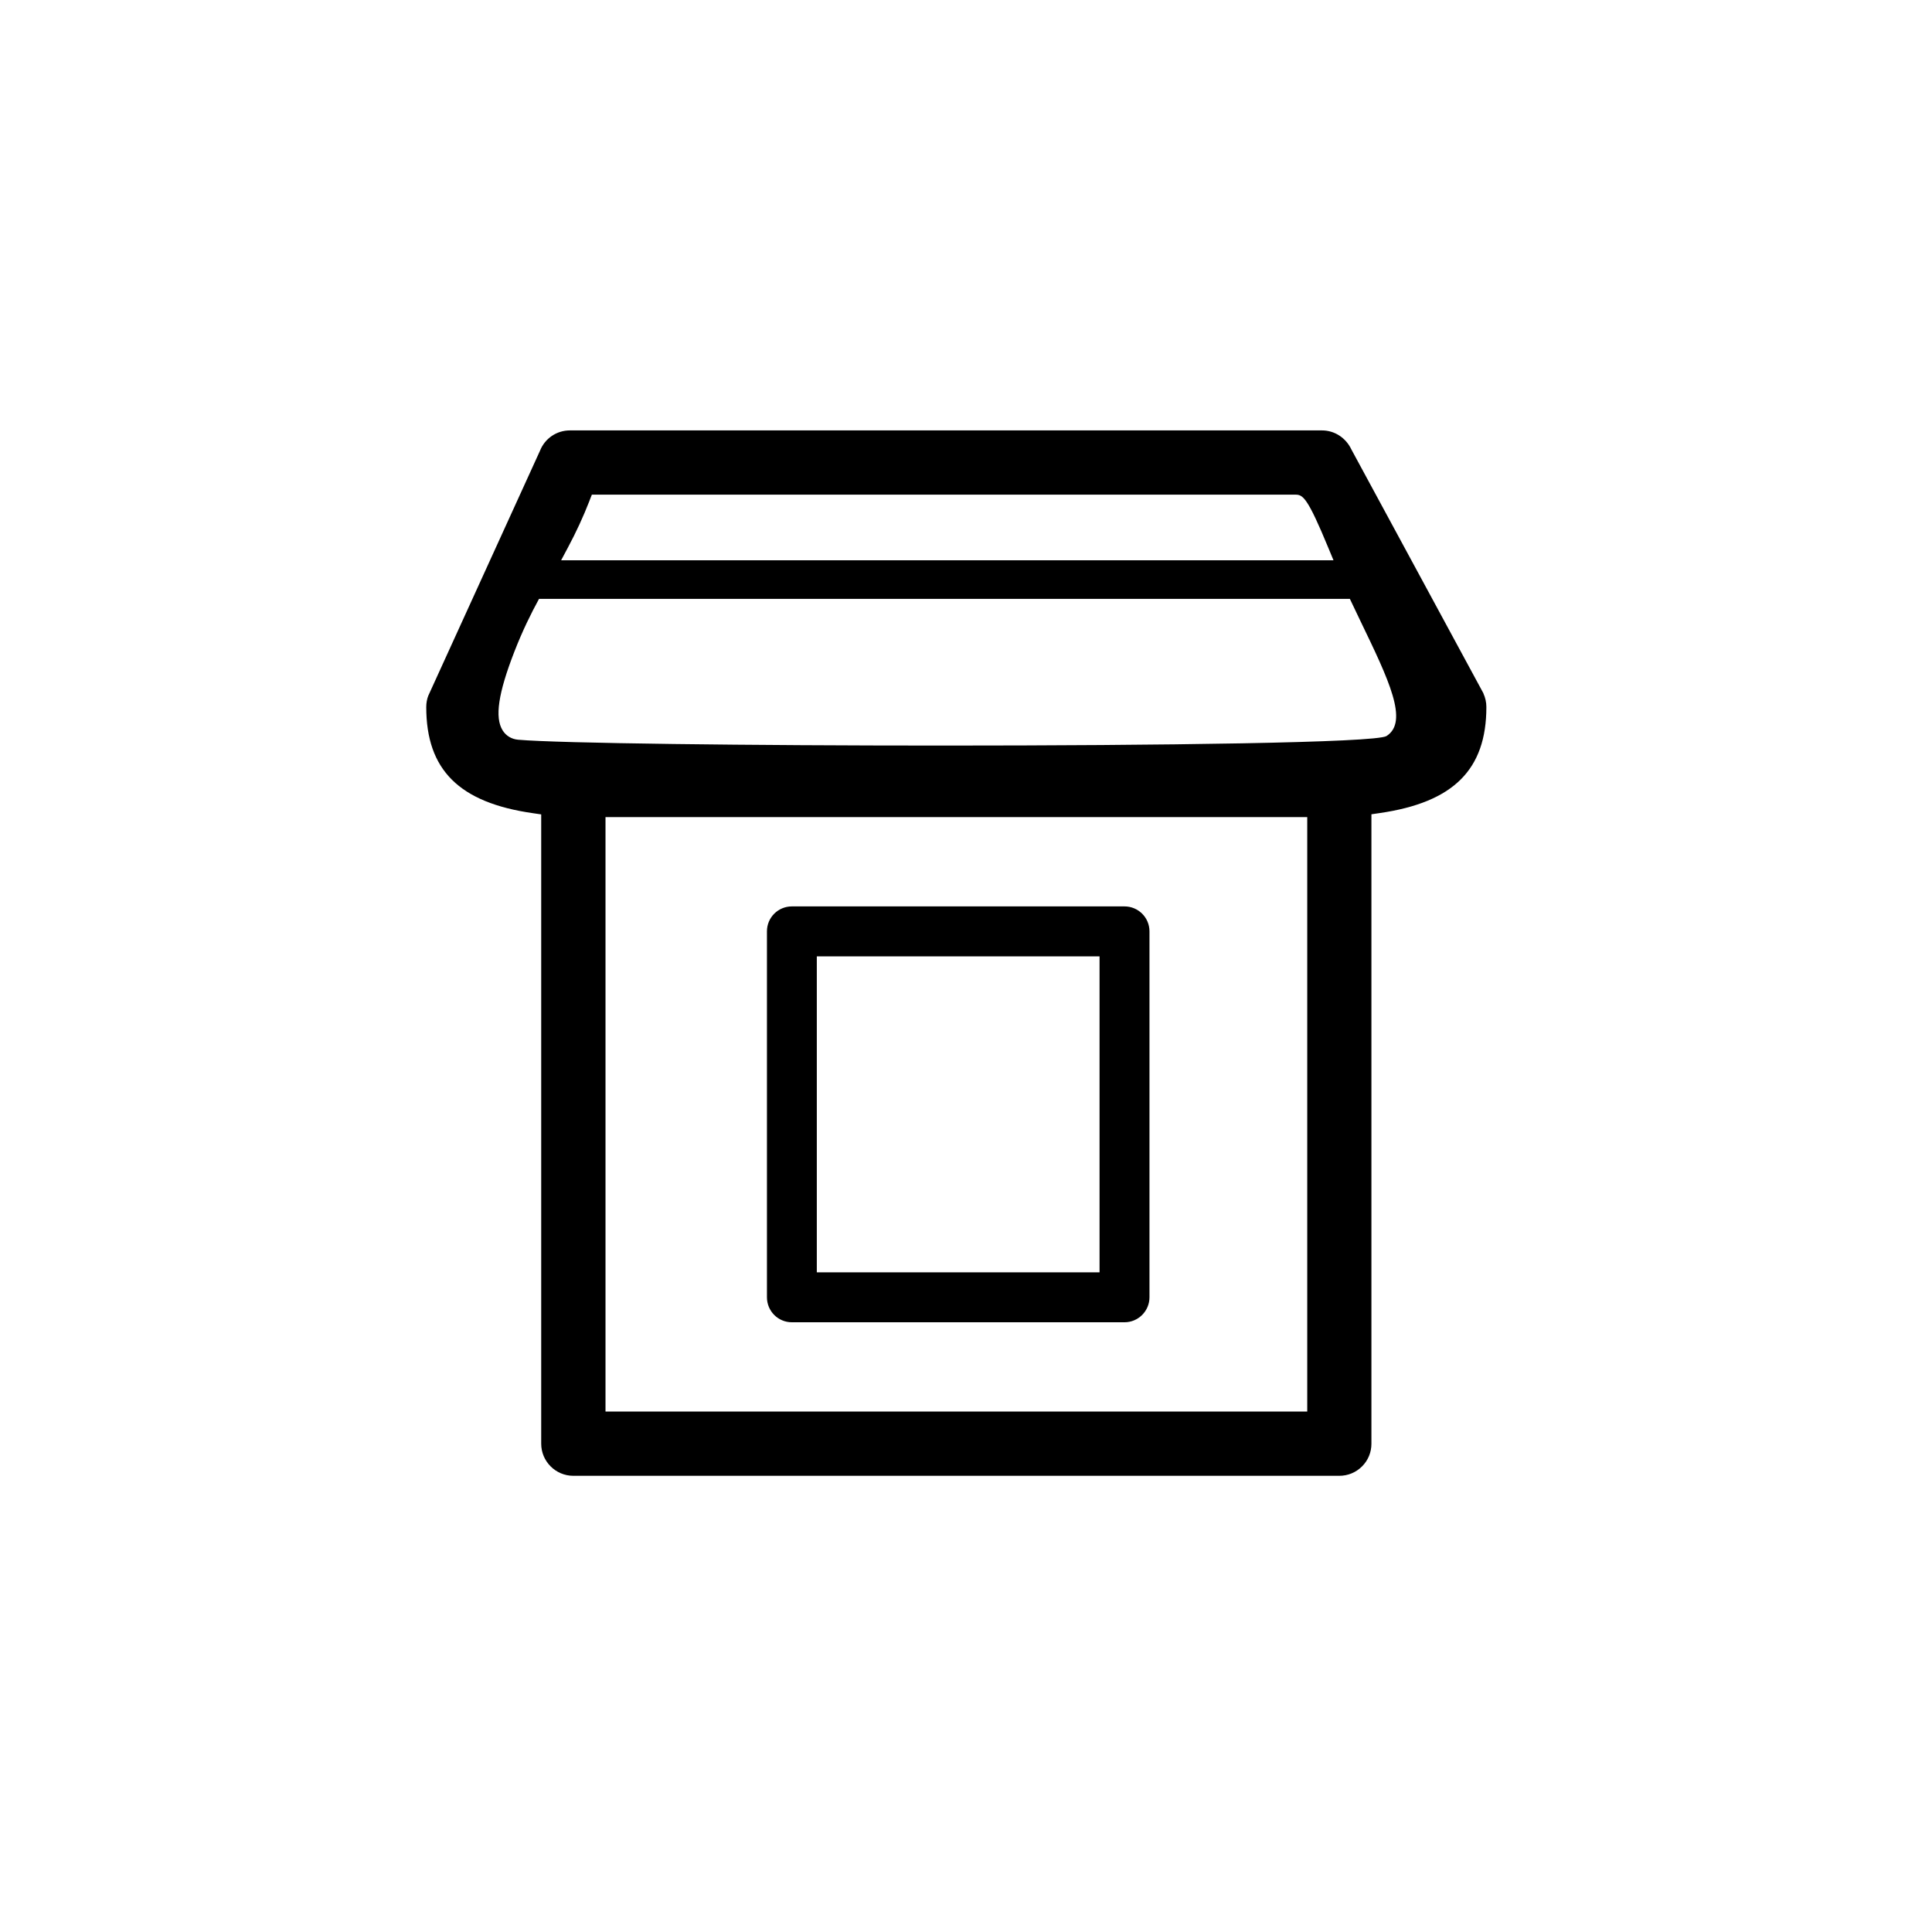
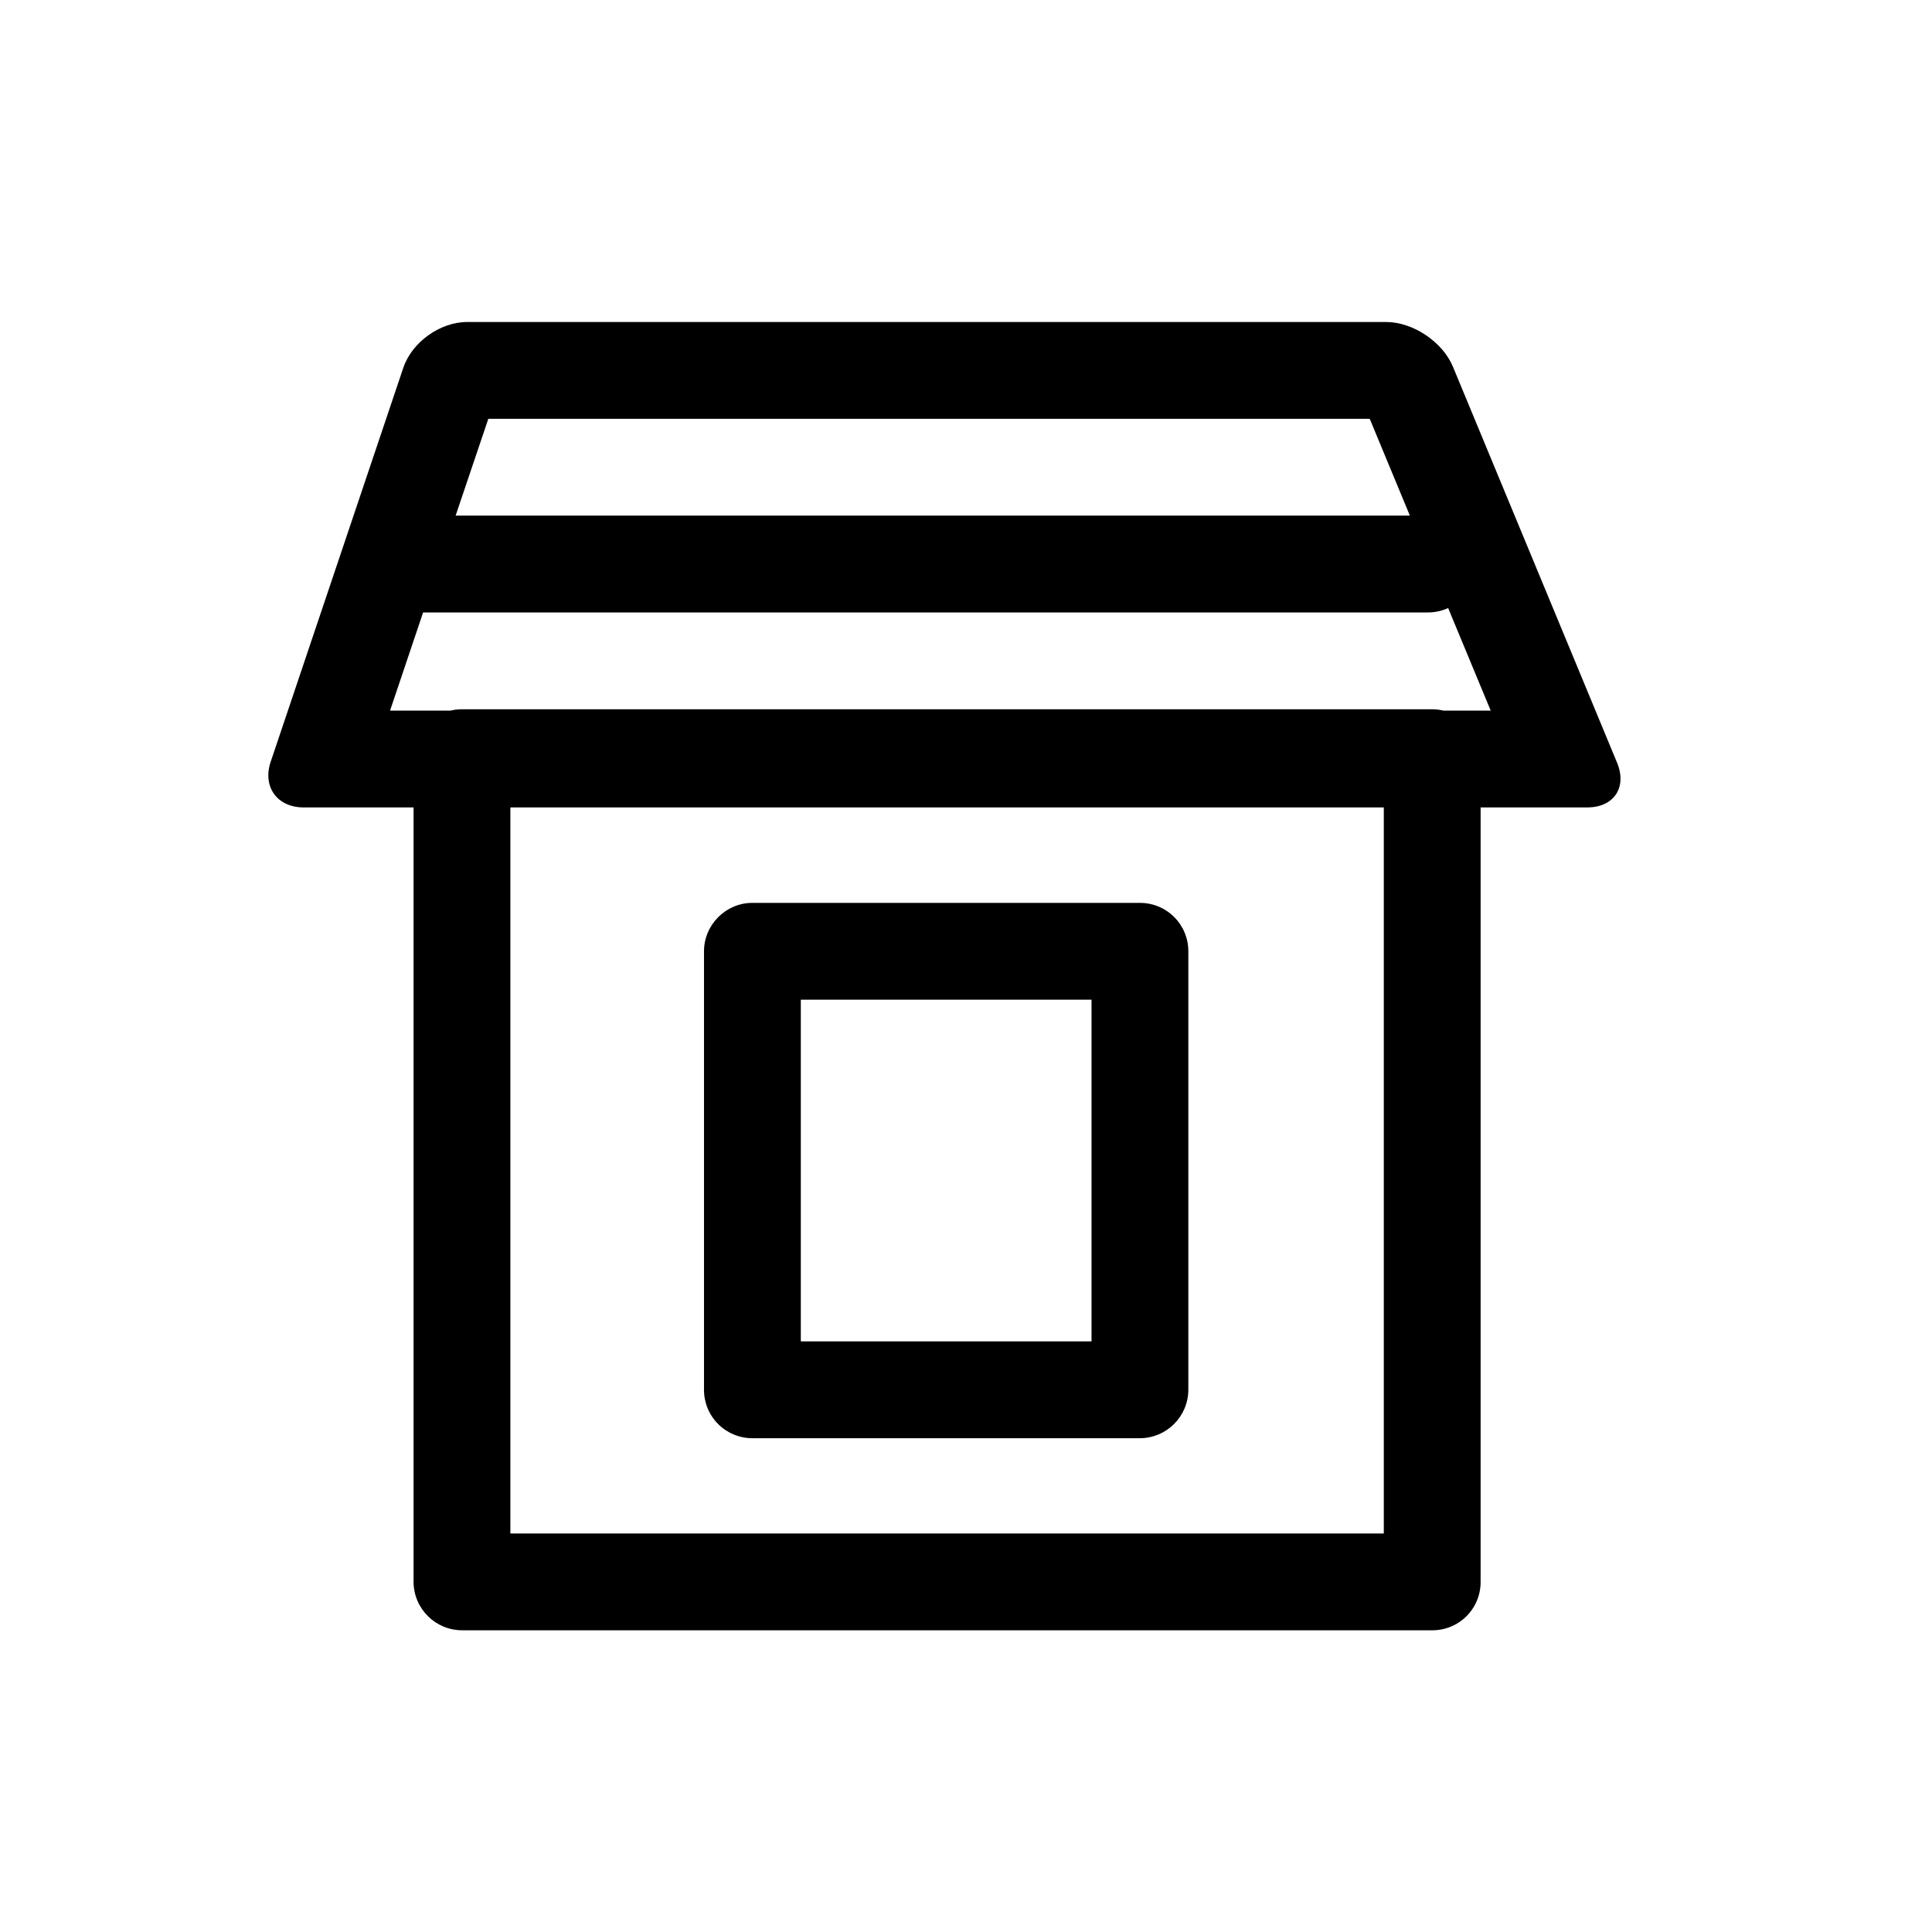
- <svg xmlns="http://www.w3.org/2000/svg" version="1.1" width="32" height="32" viewBox="0 0 32 32">
-   <path d="M18.625 15.013h-5.509c-0.229 0-0.413 0.184-0.413 0.413v6.061c0 0.229 0.184 0.414 0.413 0.414h5.509c0.228 0 0.414-0.186 0.414-0.414v-6.061c0-0.229-0.186-0.413-0.413-0.413zM18.212 21.074h-4.683v-5.234h4.683v5.234z" />
-   <path d="M24.571 11.485l-2.187-4.039c-0.092-0.196-0.281-0.317-0.487-0.317h-12.458c-0.22 0-0.415 0.133-0.496 0.339l-1.85 4.057c-0.021 0.054-0.033 0.119-0.033 0.185 0 1.042 0.545 1.584 1.767 1.759l0.137 0.020v10.423c0 0.293 0.239 0.532 0.532 0.532h12.687c0.142 0 0.276-0.055 0.377-0.156s0.155-0.234 0.155-0.376v-10.425l0.137-0.020c1.221-0.177 1.767-0.719 1.767-1.757 0-0.076-0.017-0.154-0.049-0.224zM9.763 8.295l0.040-0.102h11.652c0.124 0 0.199 0.038 0.551 0.892l0.081 0.195h-12.793l0.112-0.21c0.14-0.262 0.253-0.508 0.358-0.776zM21.652 23.38h-11.623v-9.846h11.623v9.846zM22.965 12.191c-0.175 0.112-3.778 0.158-7.351 0.158-3.19 0-6.355-0.037-7.034-0.097-0.108-0.010-0.199-0.065-0.255-0.155-0.133-0.213-0.073-0.615 0.194-1.302 0.139-0.357 0.277-0.634 0.409-0.876h13.43c0.059 0.124 0.118 0.249 0.178 0.373 0.465 0.964 0.802 1.661 0.429 1.899z" />
+ <svg xmlns="http://www.w3.org/2000/svg" width="36" height="36" viewBox="0 0 36 36">
+   <path d="M14.922 24.995h5.417v-6.367h-5.417v6.367zm-1.804-7.268c0-.499.411-.903.898-.903h7.228a.9.9 0 0 1 .899.903v8.169a.906.906 0 0 1-.899.903h-7.228a.9.9 0 0 1-.898-.903v-8.17zM9.51 28.574h16.275V15.02H9.51v13.554zm-1.804-14.46c0-.496.397-.898.906-.898h18.07c.501 0 .907.407.907.899v15.364a.897.897 0 0 1-.906.899H8.612a.906.906 0 0 1-.906-.899V14.115zm.178-2.702l-.616 1.829h20.509l-.793-1.911a.899.899 0 0 1-.376.082H7.884zm.607-1.804h17.78l-.748-1.804H9.099L8.49 9.608zm-.975-2.757C7.674 6.38 8.198 6 8.703 6h17.125c.497 0 1.051.366 1.246.835l3.057 7.375c.192.461-.058.835-.554.835H5.657c-.497 0-.769-.389-.613-.851L7.516 6.85z" fill-rule="nonzero" />
</svg>
